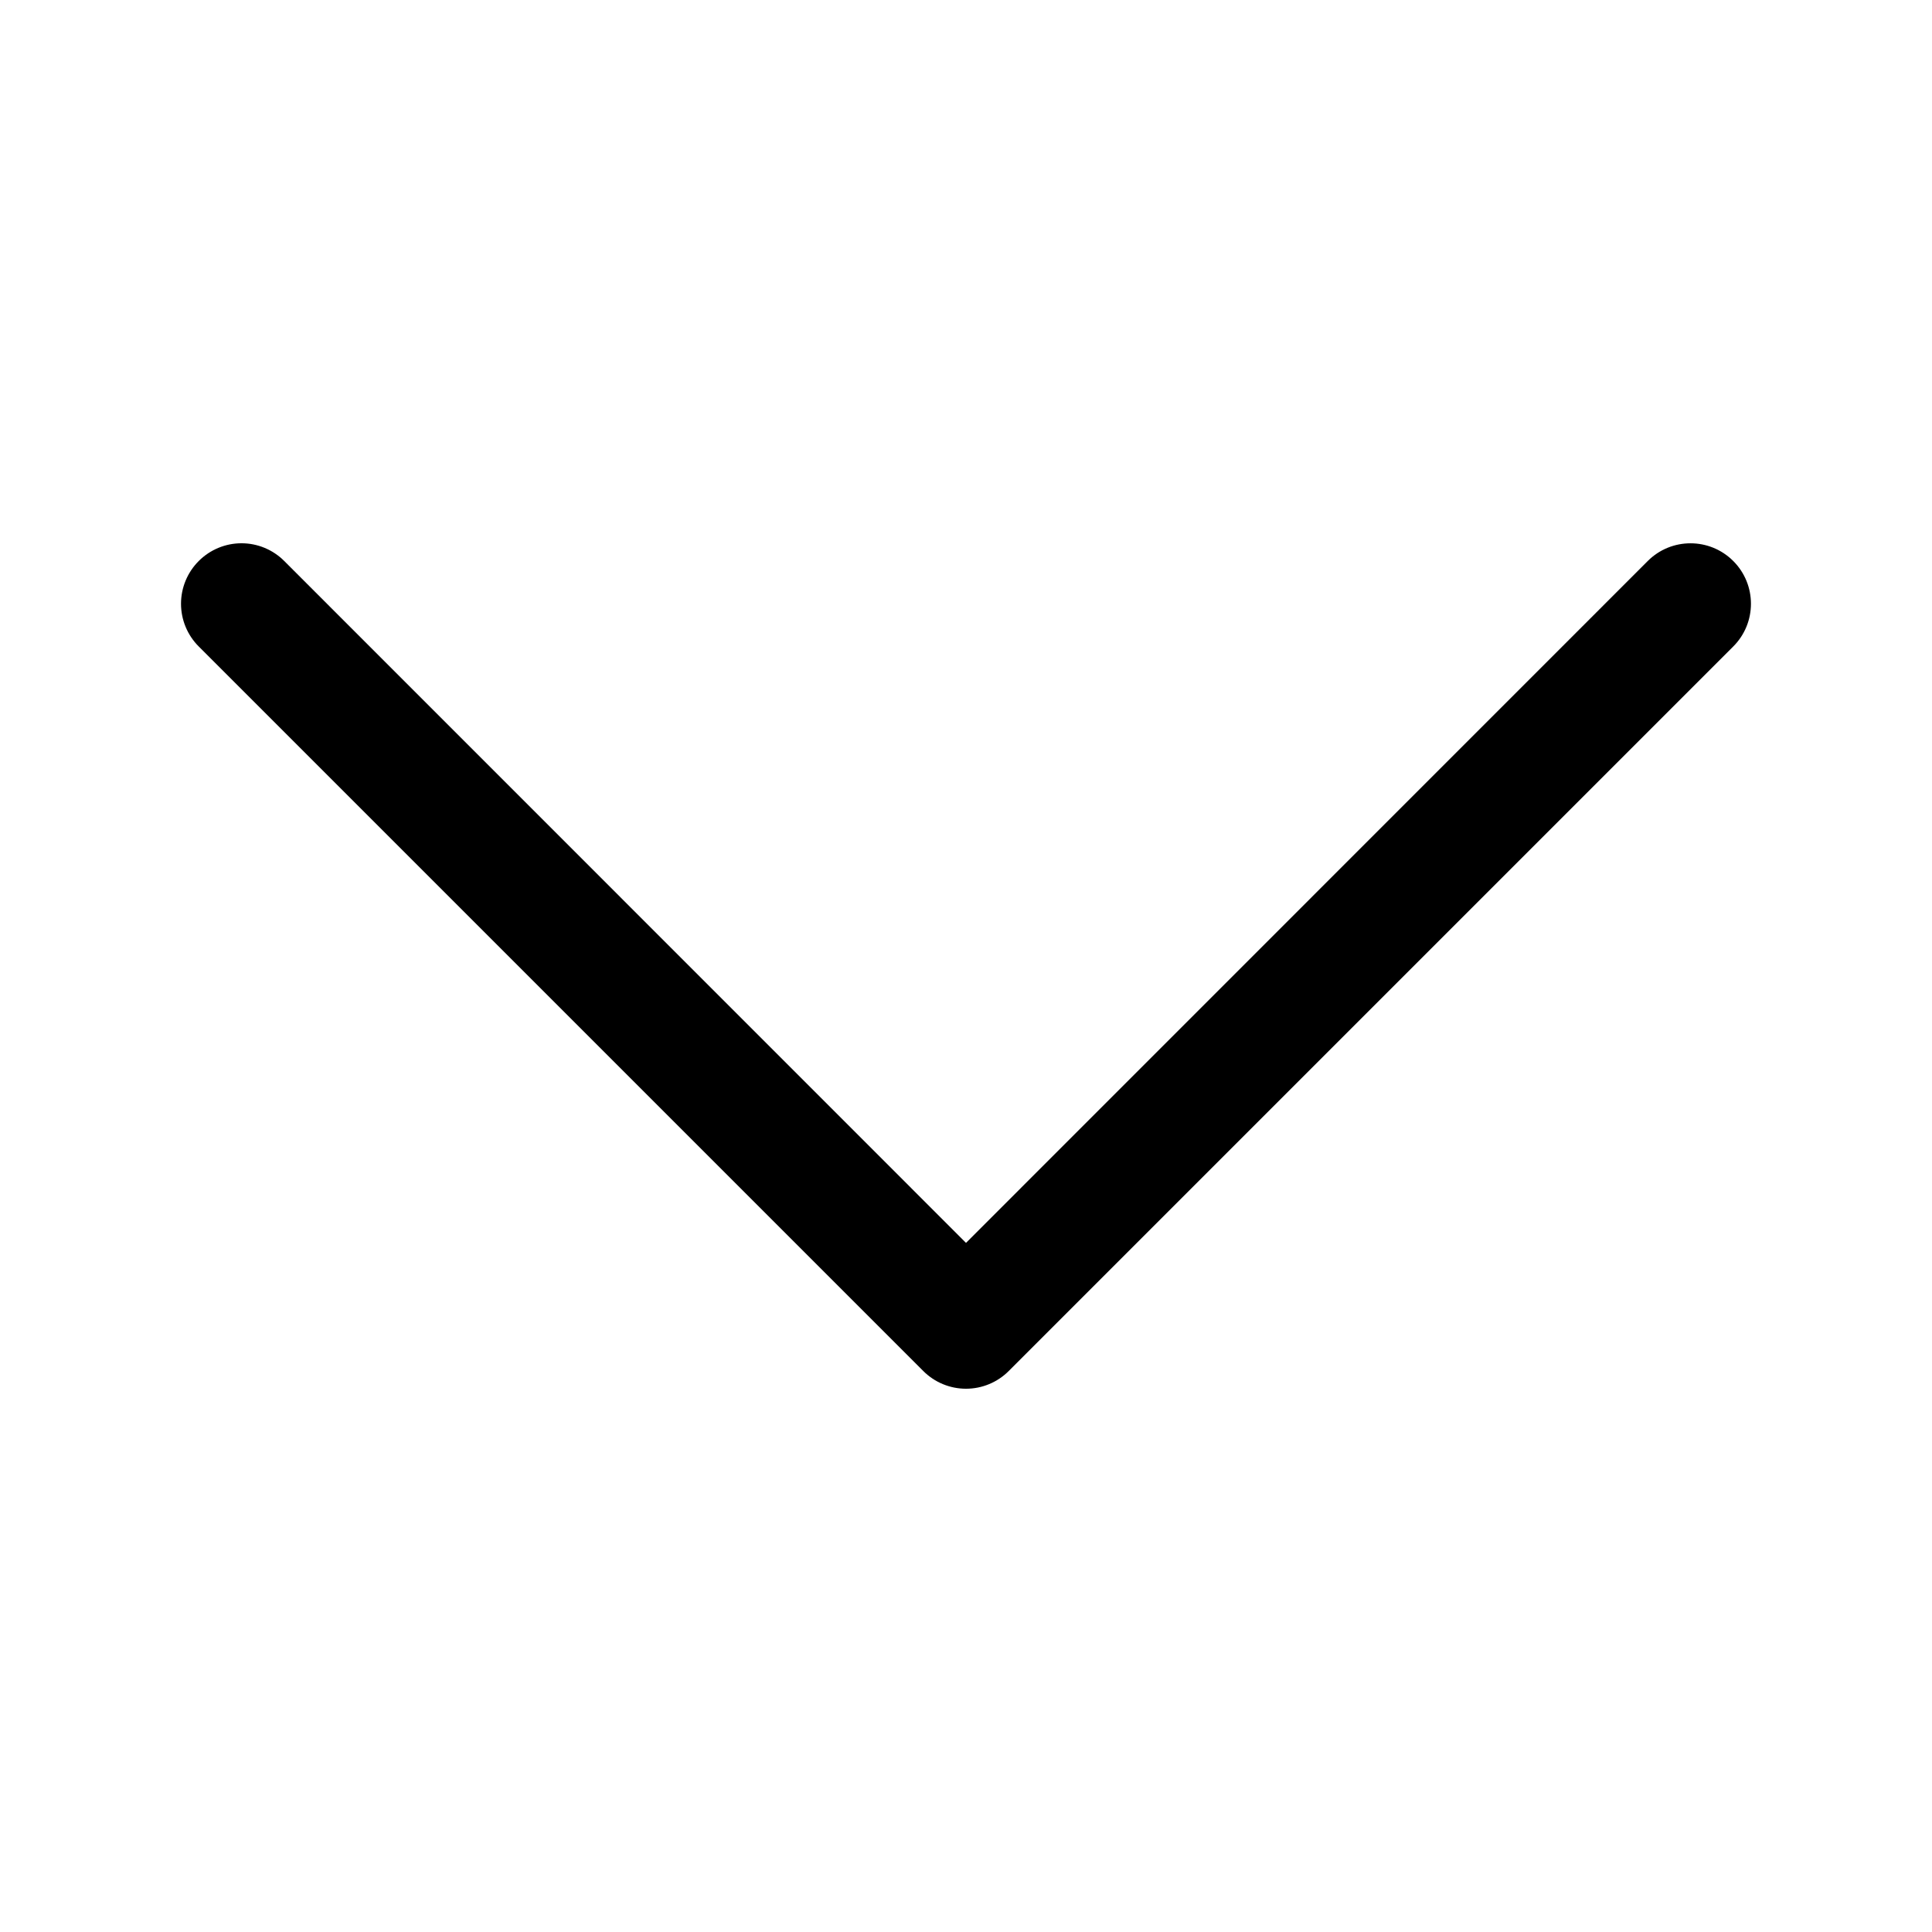
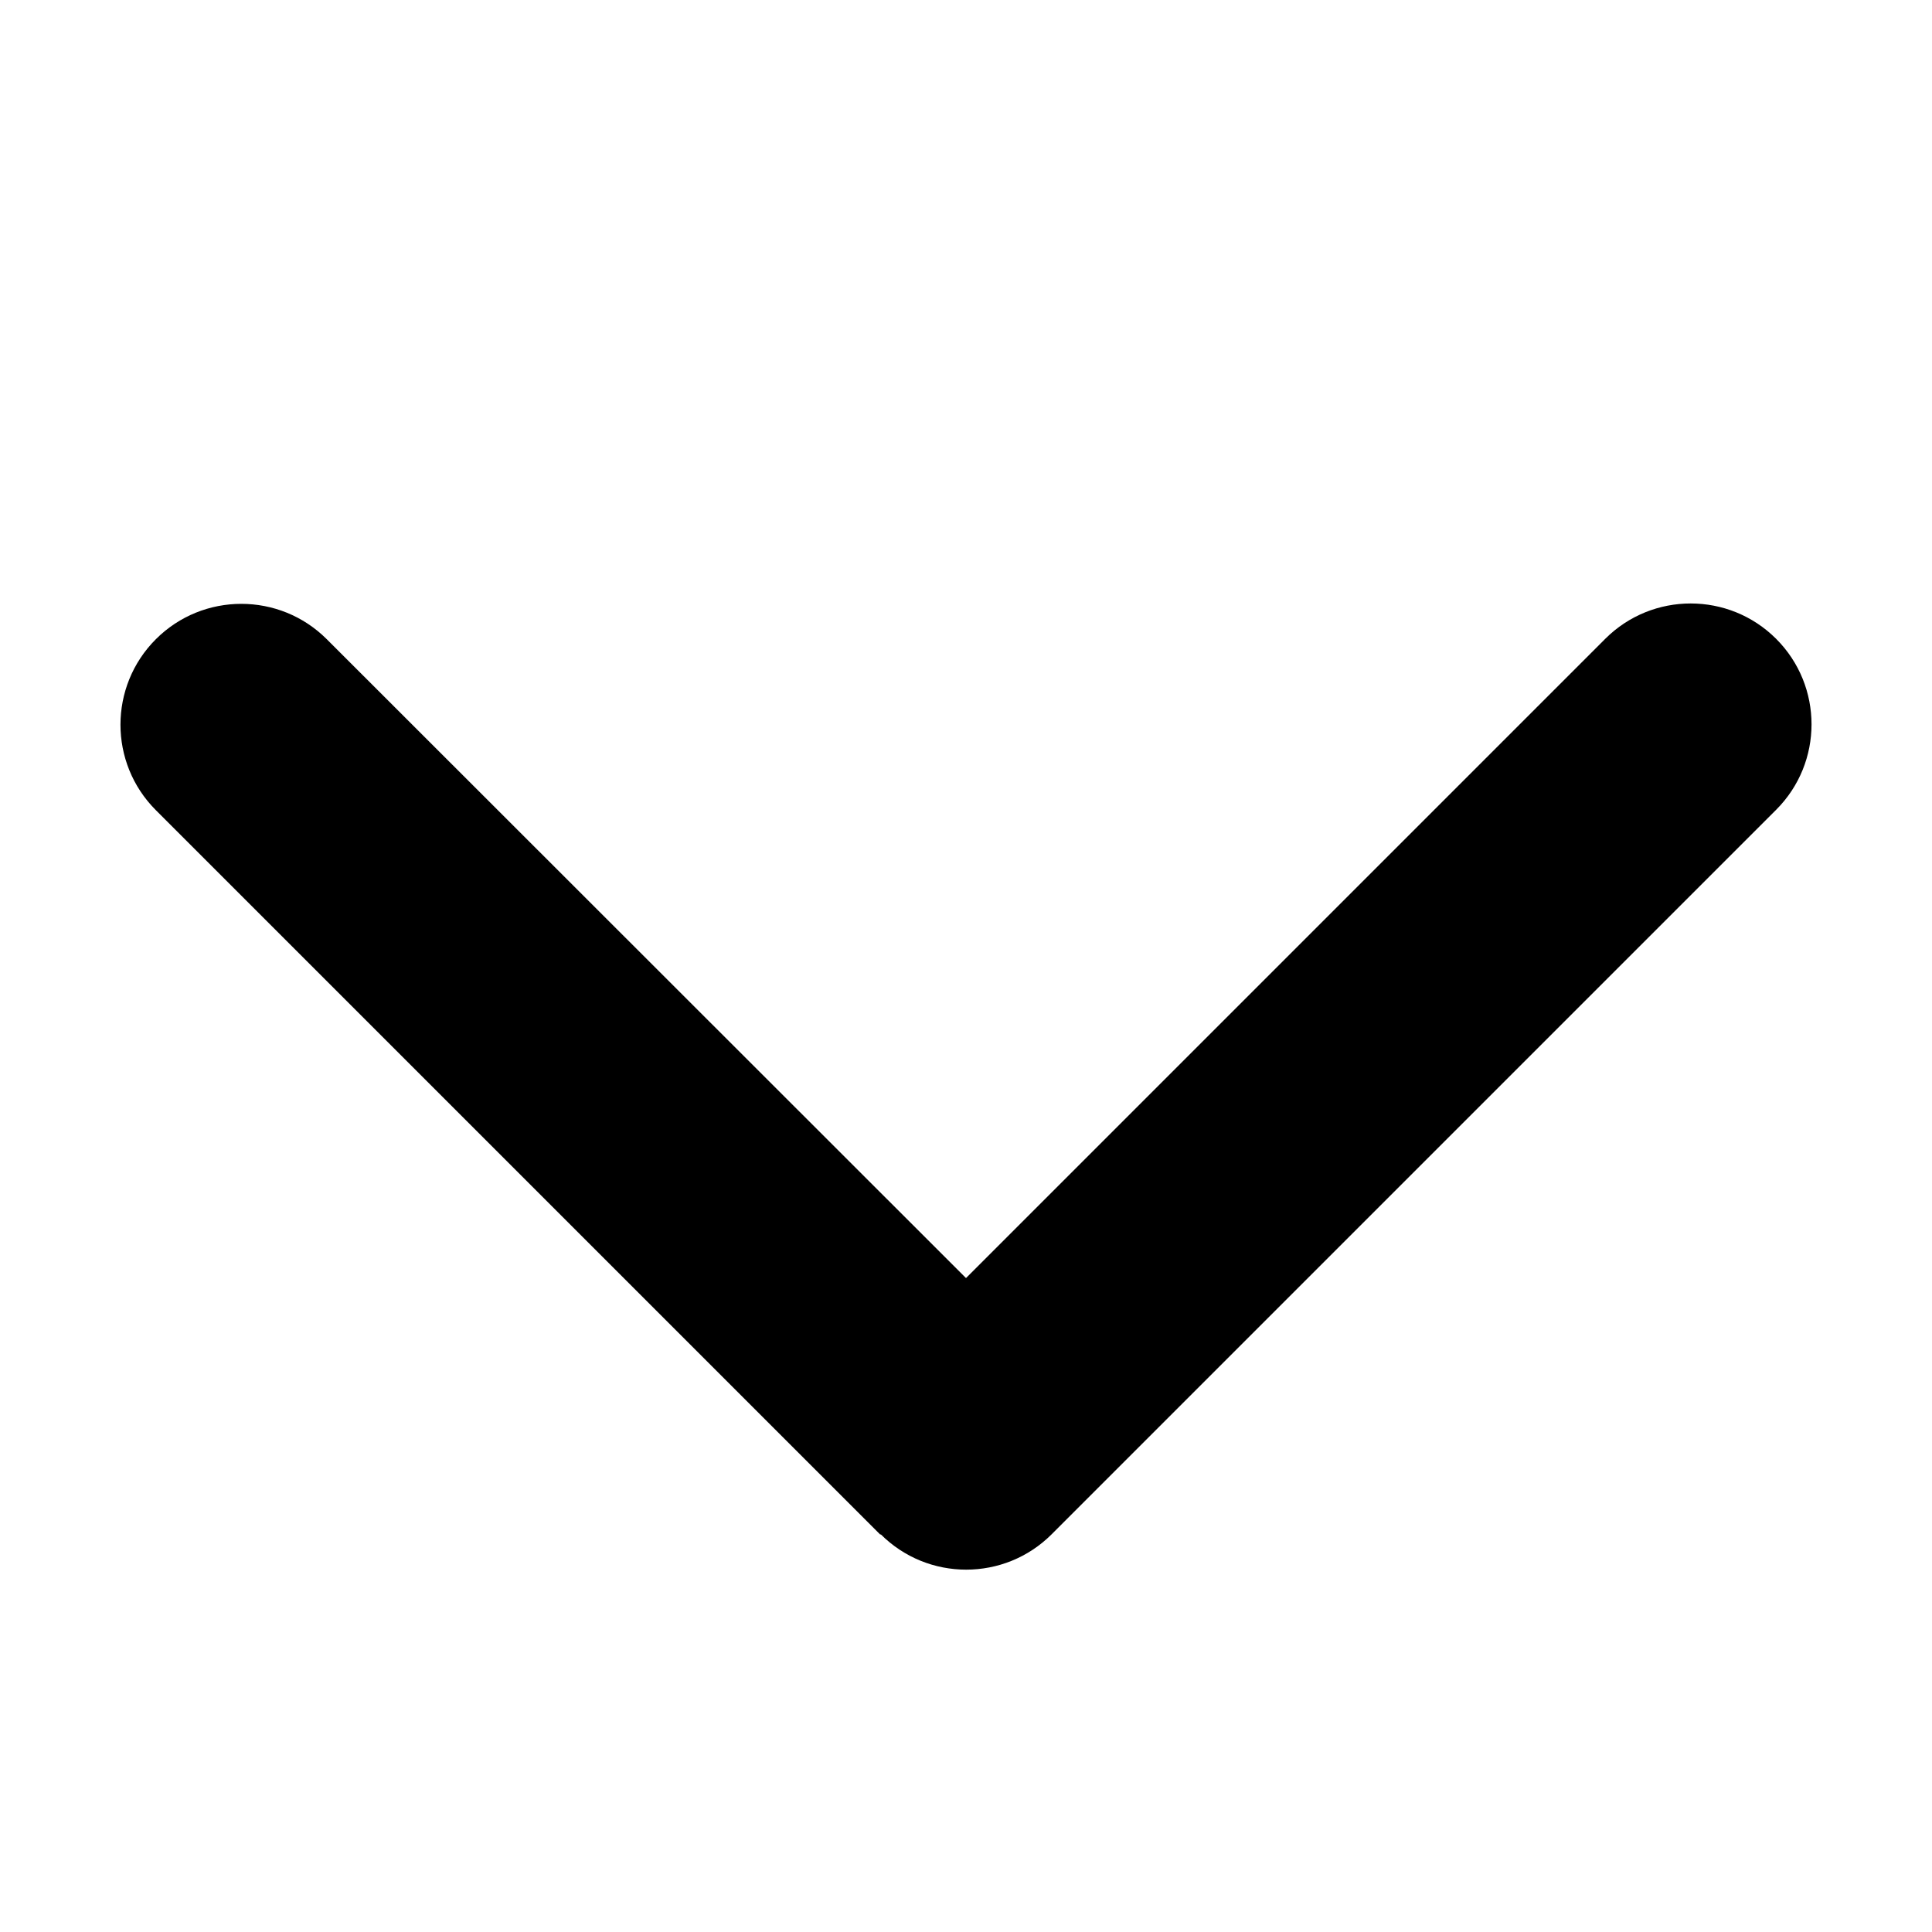
- <svg xmlns="http://www.w3.org/2000/svg" width="16" height="16" fill="currentColor" class="bi bi-chevron-down" viewBox="0 0 16 16">
-   <path fill-rule="evenodd" d="M1.646 4.646a.5.5 0 0 1 .708 0L8 10.293l5.646-5.647a.5.5 0 0 1 .708.708l-6 6a.5.5 0 0 1-.708 0l-6-6a.5.5 0 0 1 0-.708z" />
+ <svg xmlns="http://www.w3.org/2000/svg" height="1em" viewBox="0 0 512 512">
+   <path d="M233.4 406.6c12.5 12.5 32.8 12.5 45.3 0l192-192c12.5-12.5 12.5-32.8 0-45.3s-32.8-12.5-45.3 0L256 338.7 86.6 169.4c-12.5-12.5-32.8-12.5-45.3 0s-12.5 32.8 0 45.3l192 192z" />
</svg>
